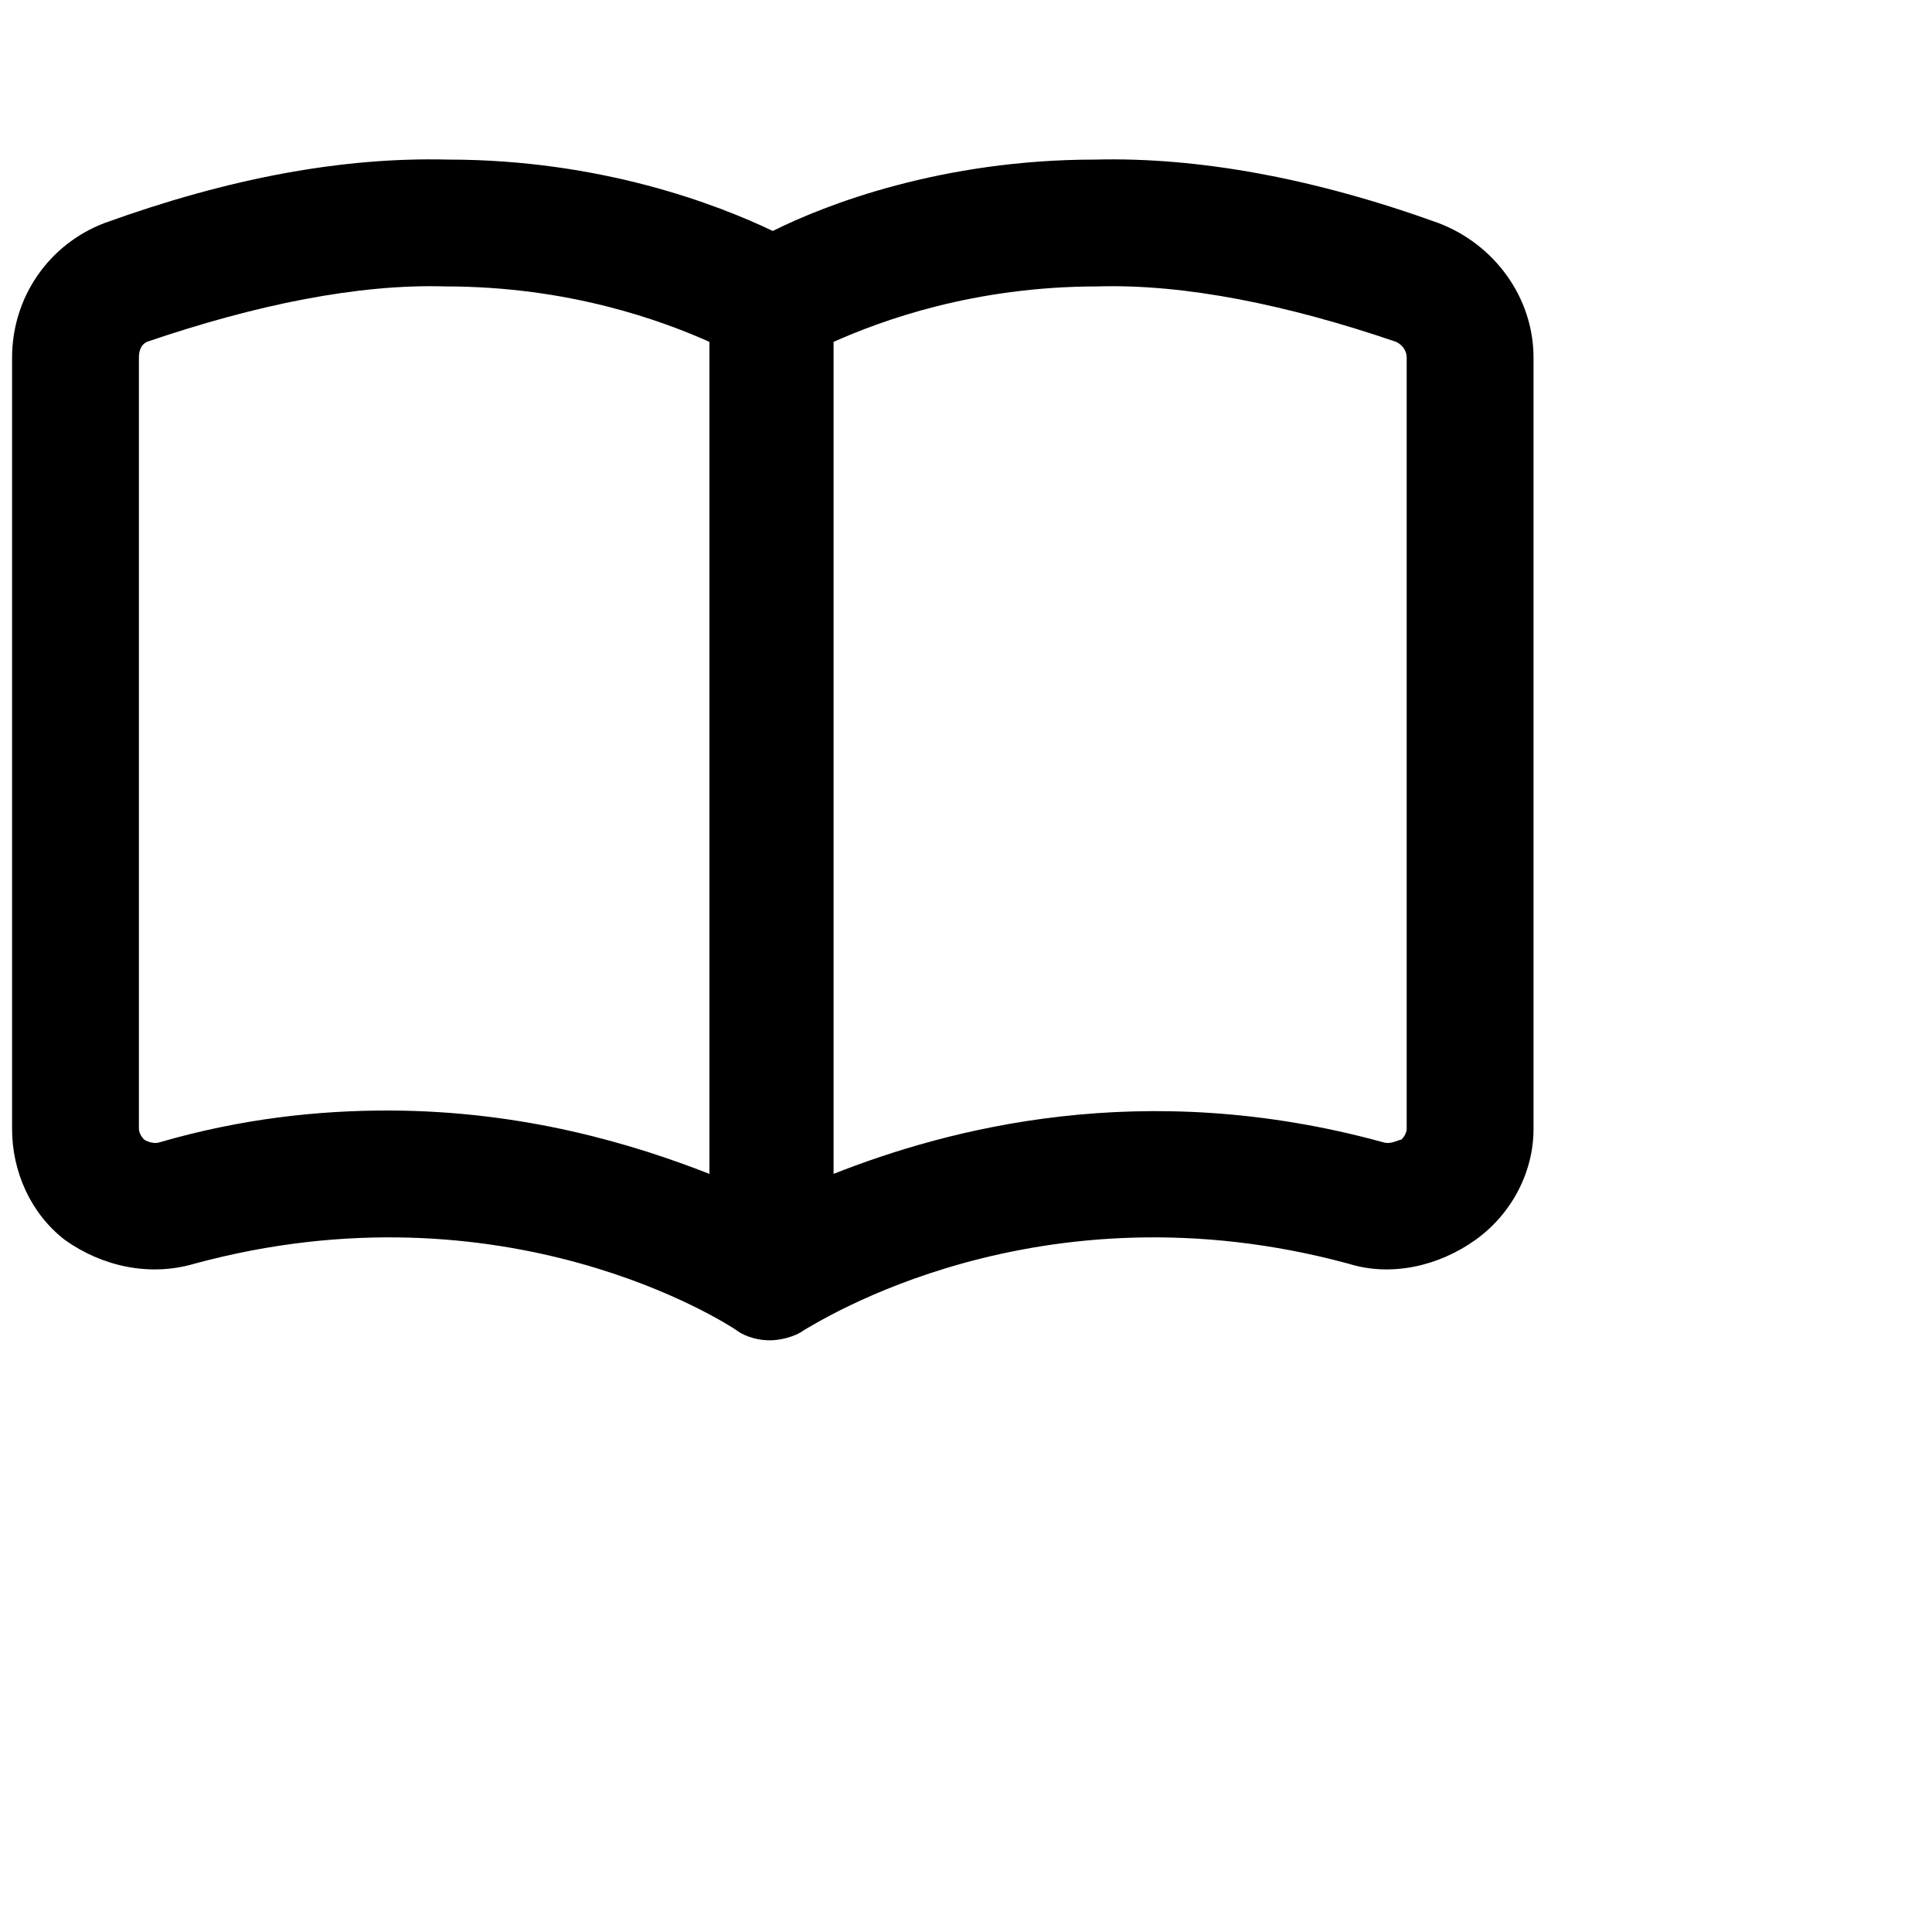
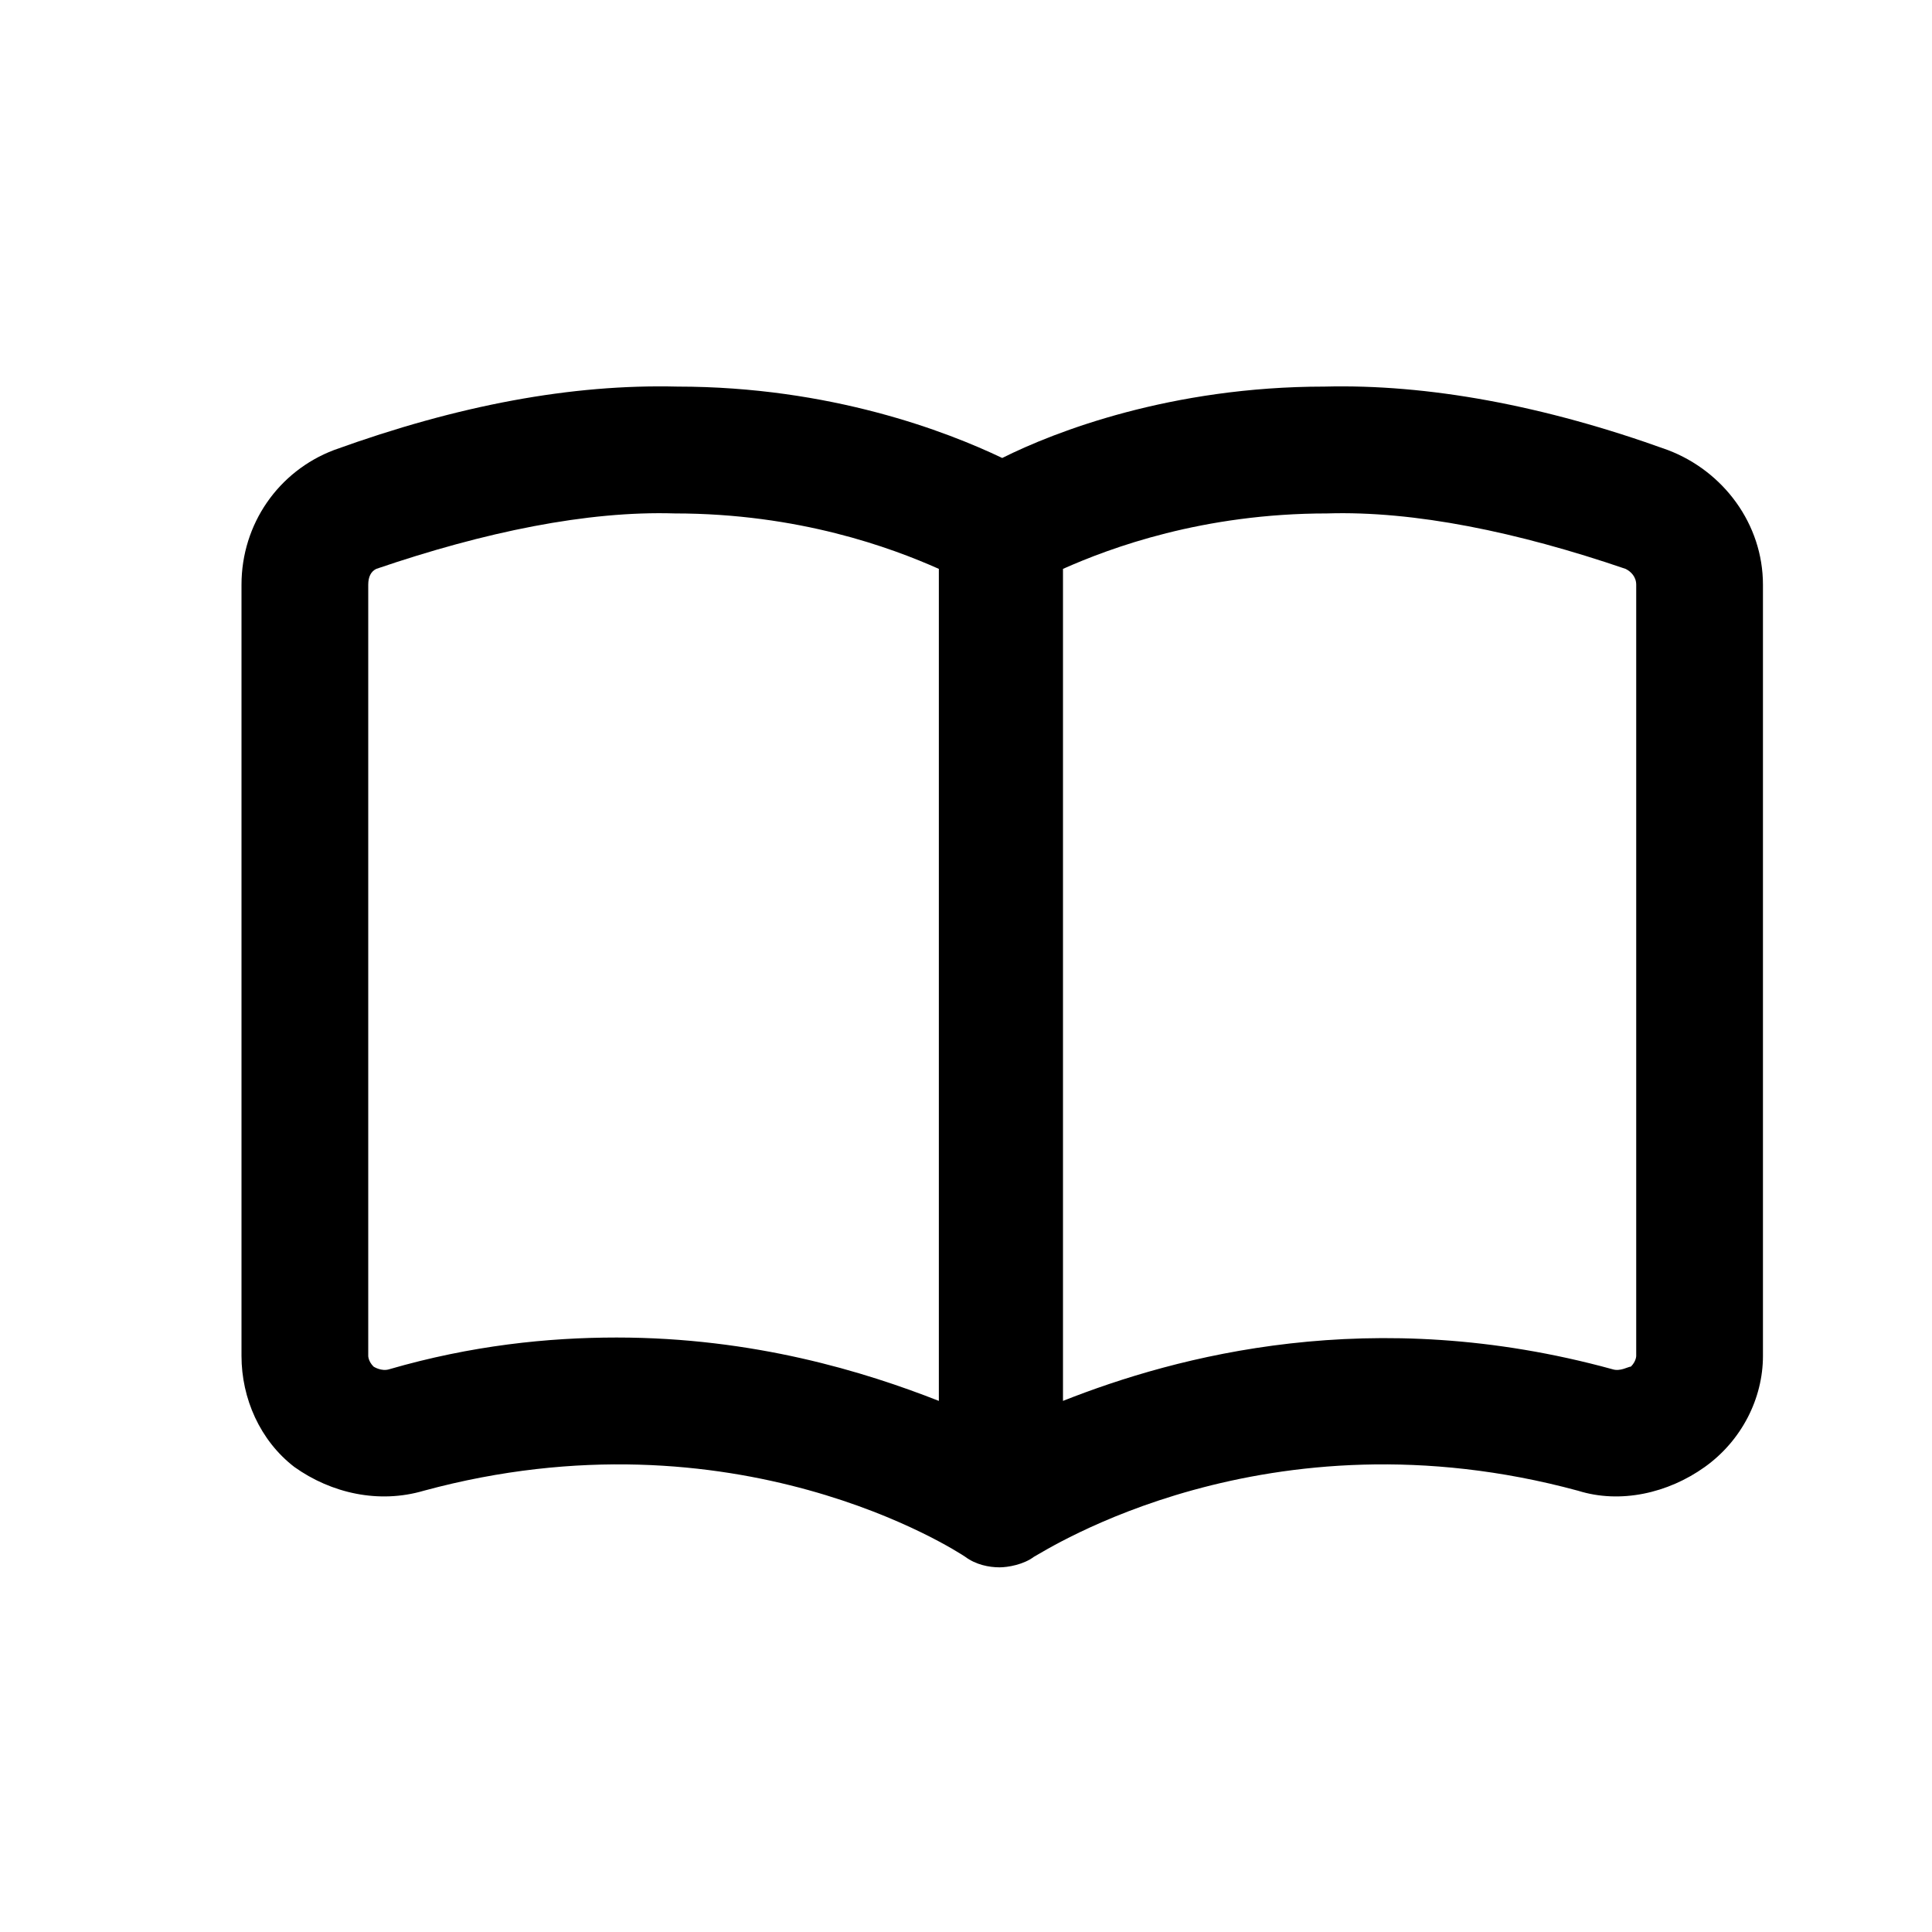
<svg xmlns="http://www.w3.org/2000/svg" width="20" height="20" viewBox="0 0 20 20" fill="none">
-   <path d="M14.891 2.309C13.605 1.844 12.402 1.625 11.336 1.652C9.75 1.652 8.547 2.117 8 2.391C7.426 2.117 6.223 1.652 4.637 1.652C3.543 1.625 2.367 1.844 1.082 2.309C0.508 2.527 0.125 3.074 0.125 3.703V11.688C0.125 12.125 0.316 12.562 0.672 12.836C1.055 13.109 1.547 13.219 2.012 13.082C5.238 12.207 7.535 13.711 7.617 13.766C7.727 13.848 7.863 13.875 7.973 13.875C8.055 13.875 8.219 13.848 8.328 13.766C8.438 13.711 10.734 12.207 13.961 13.082C14.398 13.219 14.891 13.109 15.273 12.836C15.656 12.562 15.875 12.125 15.875 11.688V3.703C15.875 3.074 15.465 2.527 14.891 2.309ZM7.344 12.152C6.578 11.852 5.43 11.496 4.008 11.496C3.297 11.496 2.504 11.578 1.656 11.824C1.574 11.852 1.492 11.797 1.492 11.797C1.438 11.742 1.438 11.688 1.438 11.688V3.703C1.438 3.621 1.465 3.566 1.52 3.539C2.641 3.156 3.707 2.938 4.609 2.965C5.895 2.965 6.852 3.32 7.344 3.539V12.152ZM14.562 11.688C14.562 11.688 14.562 11.742 14.508 11.797C14.48 11.797 14.398 11.852 14.316 11.824C11.828 11.141 9.805 11.688 8.629 12.152V3.539C9.121 3.32 10.078 2.965 11.363 2.965C12.266 2.938 13.332 3.156 14.453 3.539C14.508 3.566 14.562 3.621 14.562 3.703V11.688Z" fill="currentColor" />
+   <path d="M17.266 4.659C15.98 4.194 14.777 3.975 13.711 4.002C12.125 4.002 10.922 4.467 10.375 4.741C9.801 4.467 8.598 4.002 7.012 4.002C5.918 3.975 4.742 4.194 3.457 4.659C2.883 4.877 2.5 5.424 2.5 6.053V14.037C2.5 14.475 2.691 14.912 3.047 15.186C3.43 15.459 3.922 15.569 4.387 15.432C7.613 14.557 9.91 16.061 9.992 16.116C10.102 16.198 10.238 16.225 10.348 16.225C10.43 16.225 10.594 16.198 10.703 16.116C10.812 16.061 13.109 14.557 16.336 15.432C16.773 15.569 17.266 15.459 17.648 15.186C18.031 14.912 18.25 14.475 18.25 14.037V6.053C18.25 5.424 17.84 4.877 17.266 4.659ZM9.719 14.502C8.953 14.201 7.805 13.846 6.383 13.846C5.672 13.846 4.879 13.928 4.031 14.174C3.949 14.201 3.867 14.147 3.867 14.147C3.812 14.092 3.812 14.037 3.812 14.037V6.053C3.812 5.971 3.84 5.916 3.895 5.889C5.016 5.506 6.082 5.287 6.984 5.315C8.27 5.315 9.227 5.67 9.719 5.889V14.502ZM16.938 14.037C16.938 14.037 16.938 14.092 16.883 14.147C16.855 14.147 16.773 14.201 16.691 14.174C14.203 13.491 12.18 14.037 11.004 14.502V5.889C11.496 5.67 12.453 5.315 13.738 5.315C14.641 5.287 15.707 5.506 16.828 5.889C16.883 5.916 16.938 5.971 16.938 6.053V14.037Z" fill="currentColor" />
</svg>
